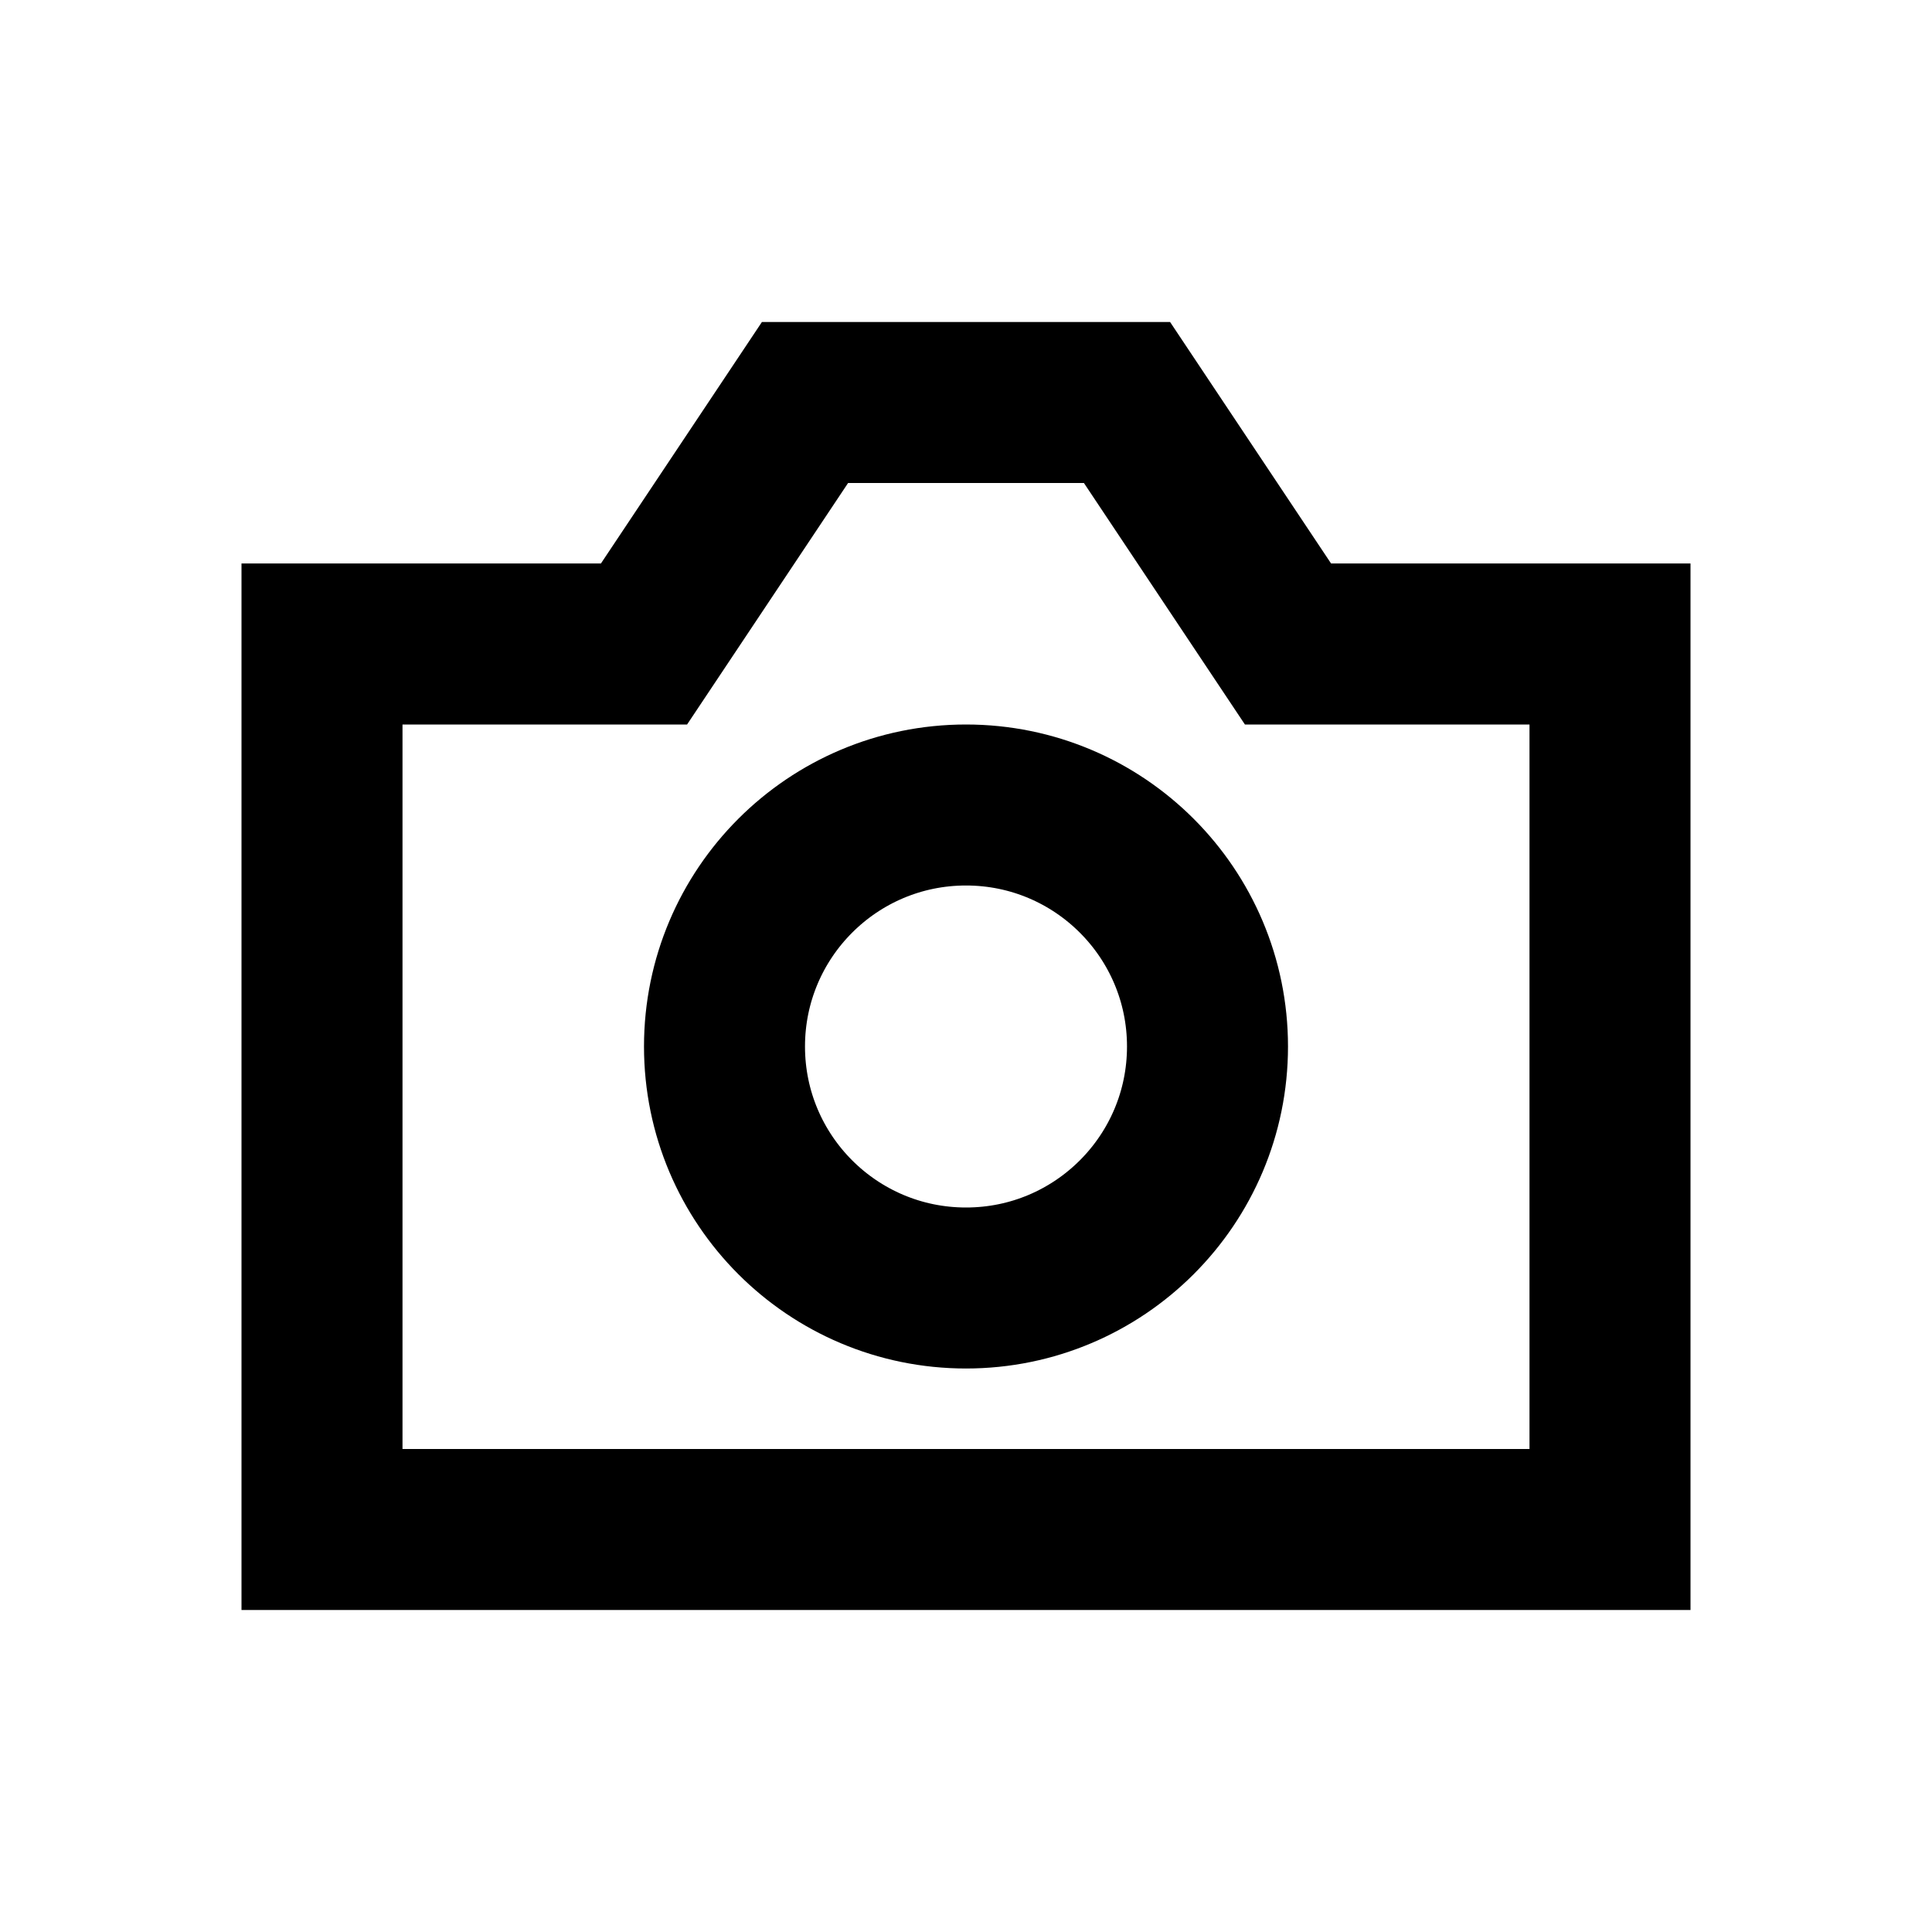
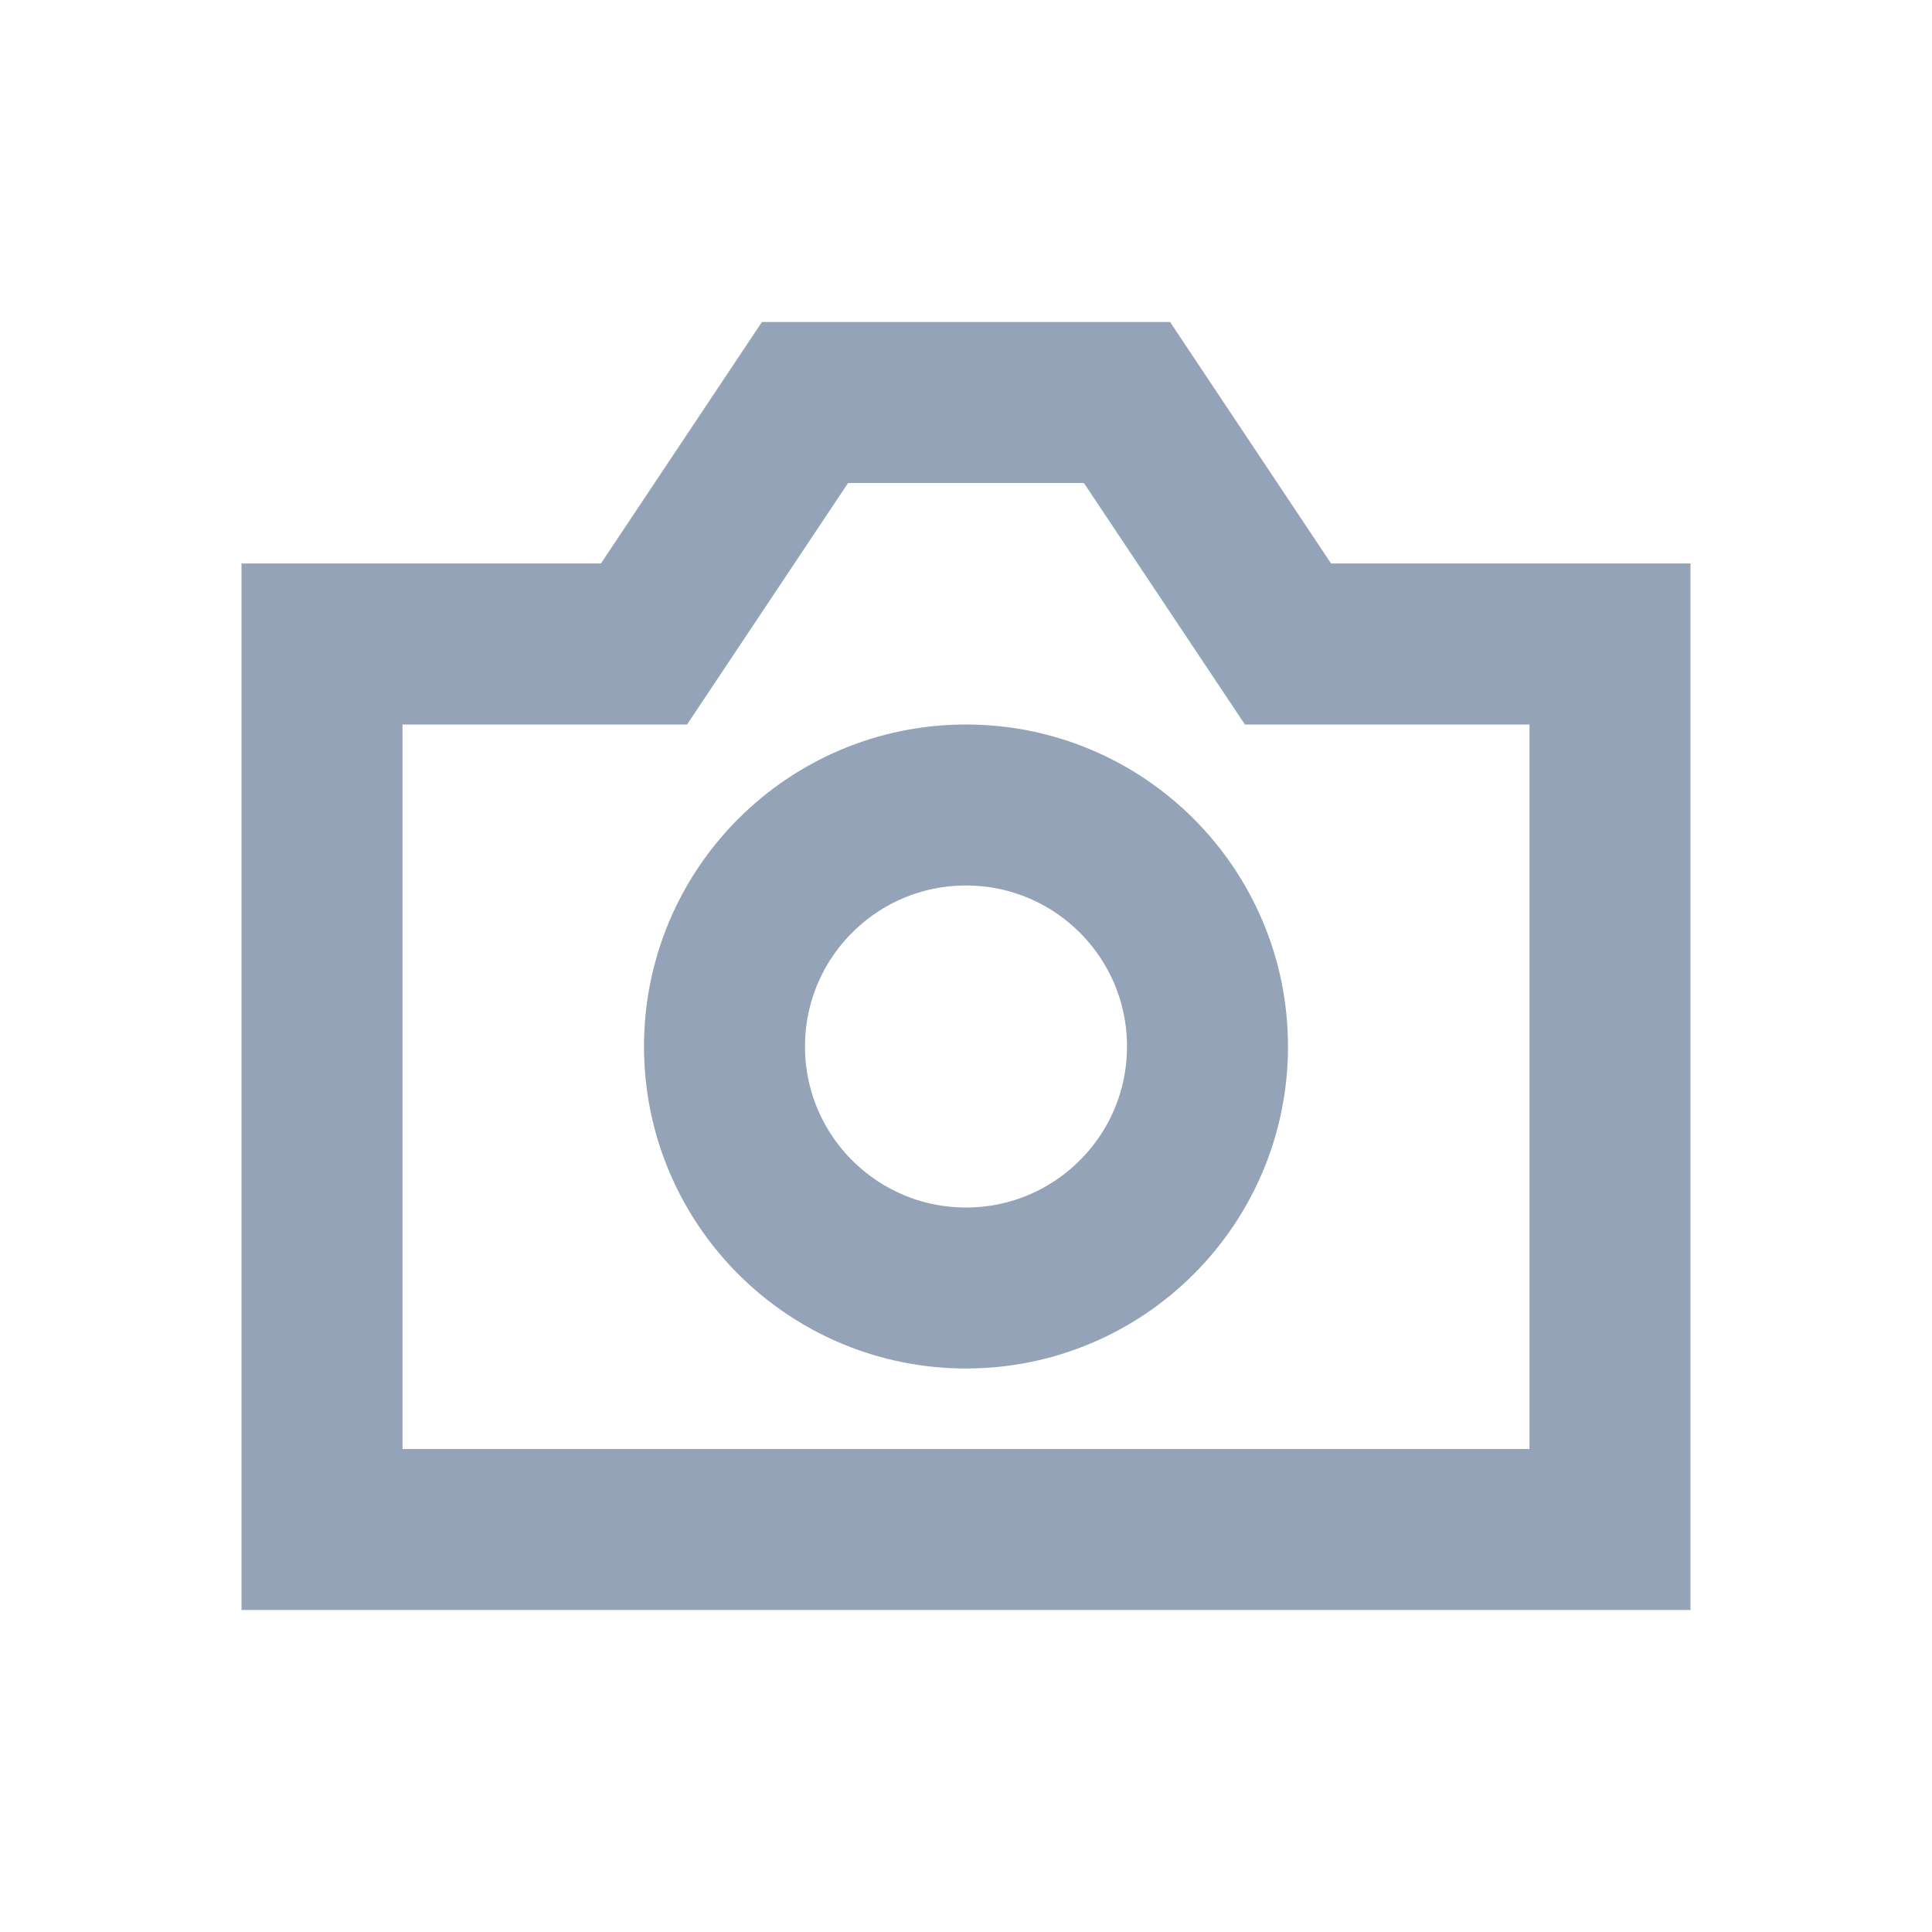
<svg xmlns="http://www.w3.org/2000/svg" width="24" height="24" viewBox="0 0 24 24" fill="none">
-   <path d="M4 8H8L10 5H14L16 8H20V19H4V8Z" stroke="currentColor" stroke-width="2" />
-   <circle cx="12" cy="13" r="3" stroke="currentColor" stroke-width="2" />
+   <path d="M4 8H8L10 5H14L16 8H20V19H4V8Z" stroke="#94A3B8" stroke-width="2" />
+   <circle cx="12" cy="13" r="3" stroke="#94A3B8" stroke-width="2" />
</svg>
